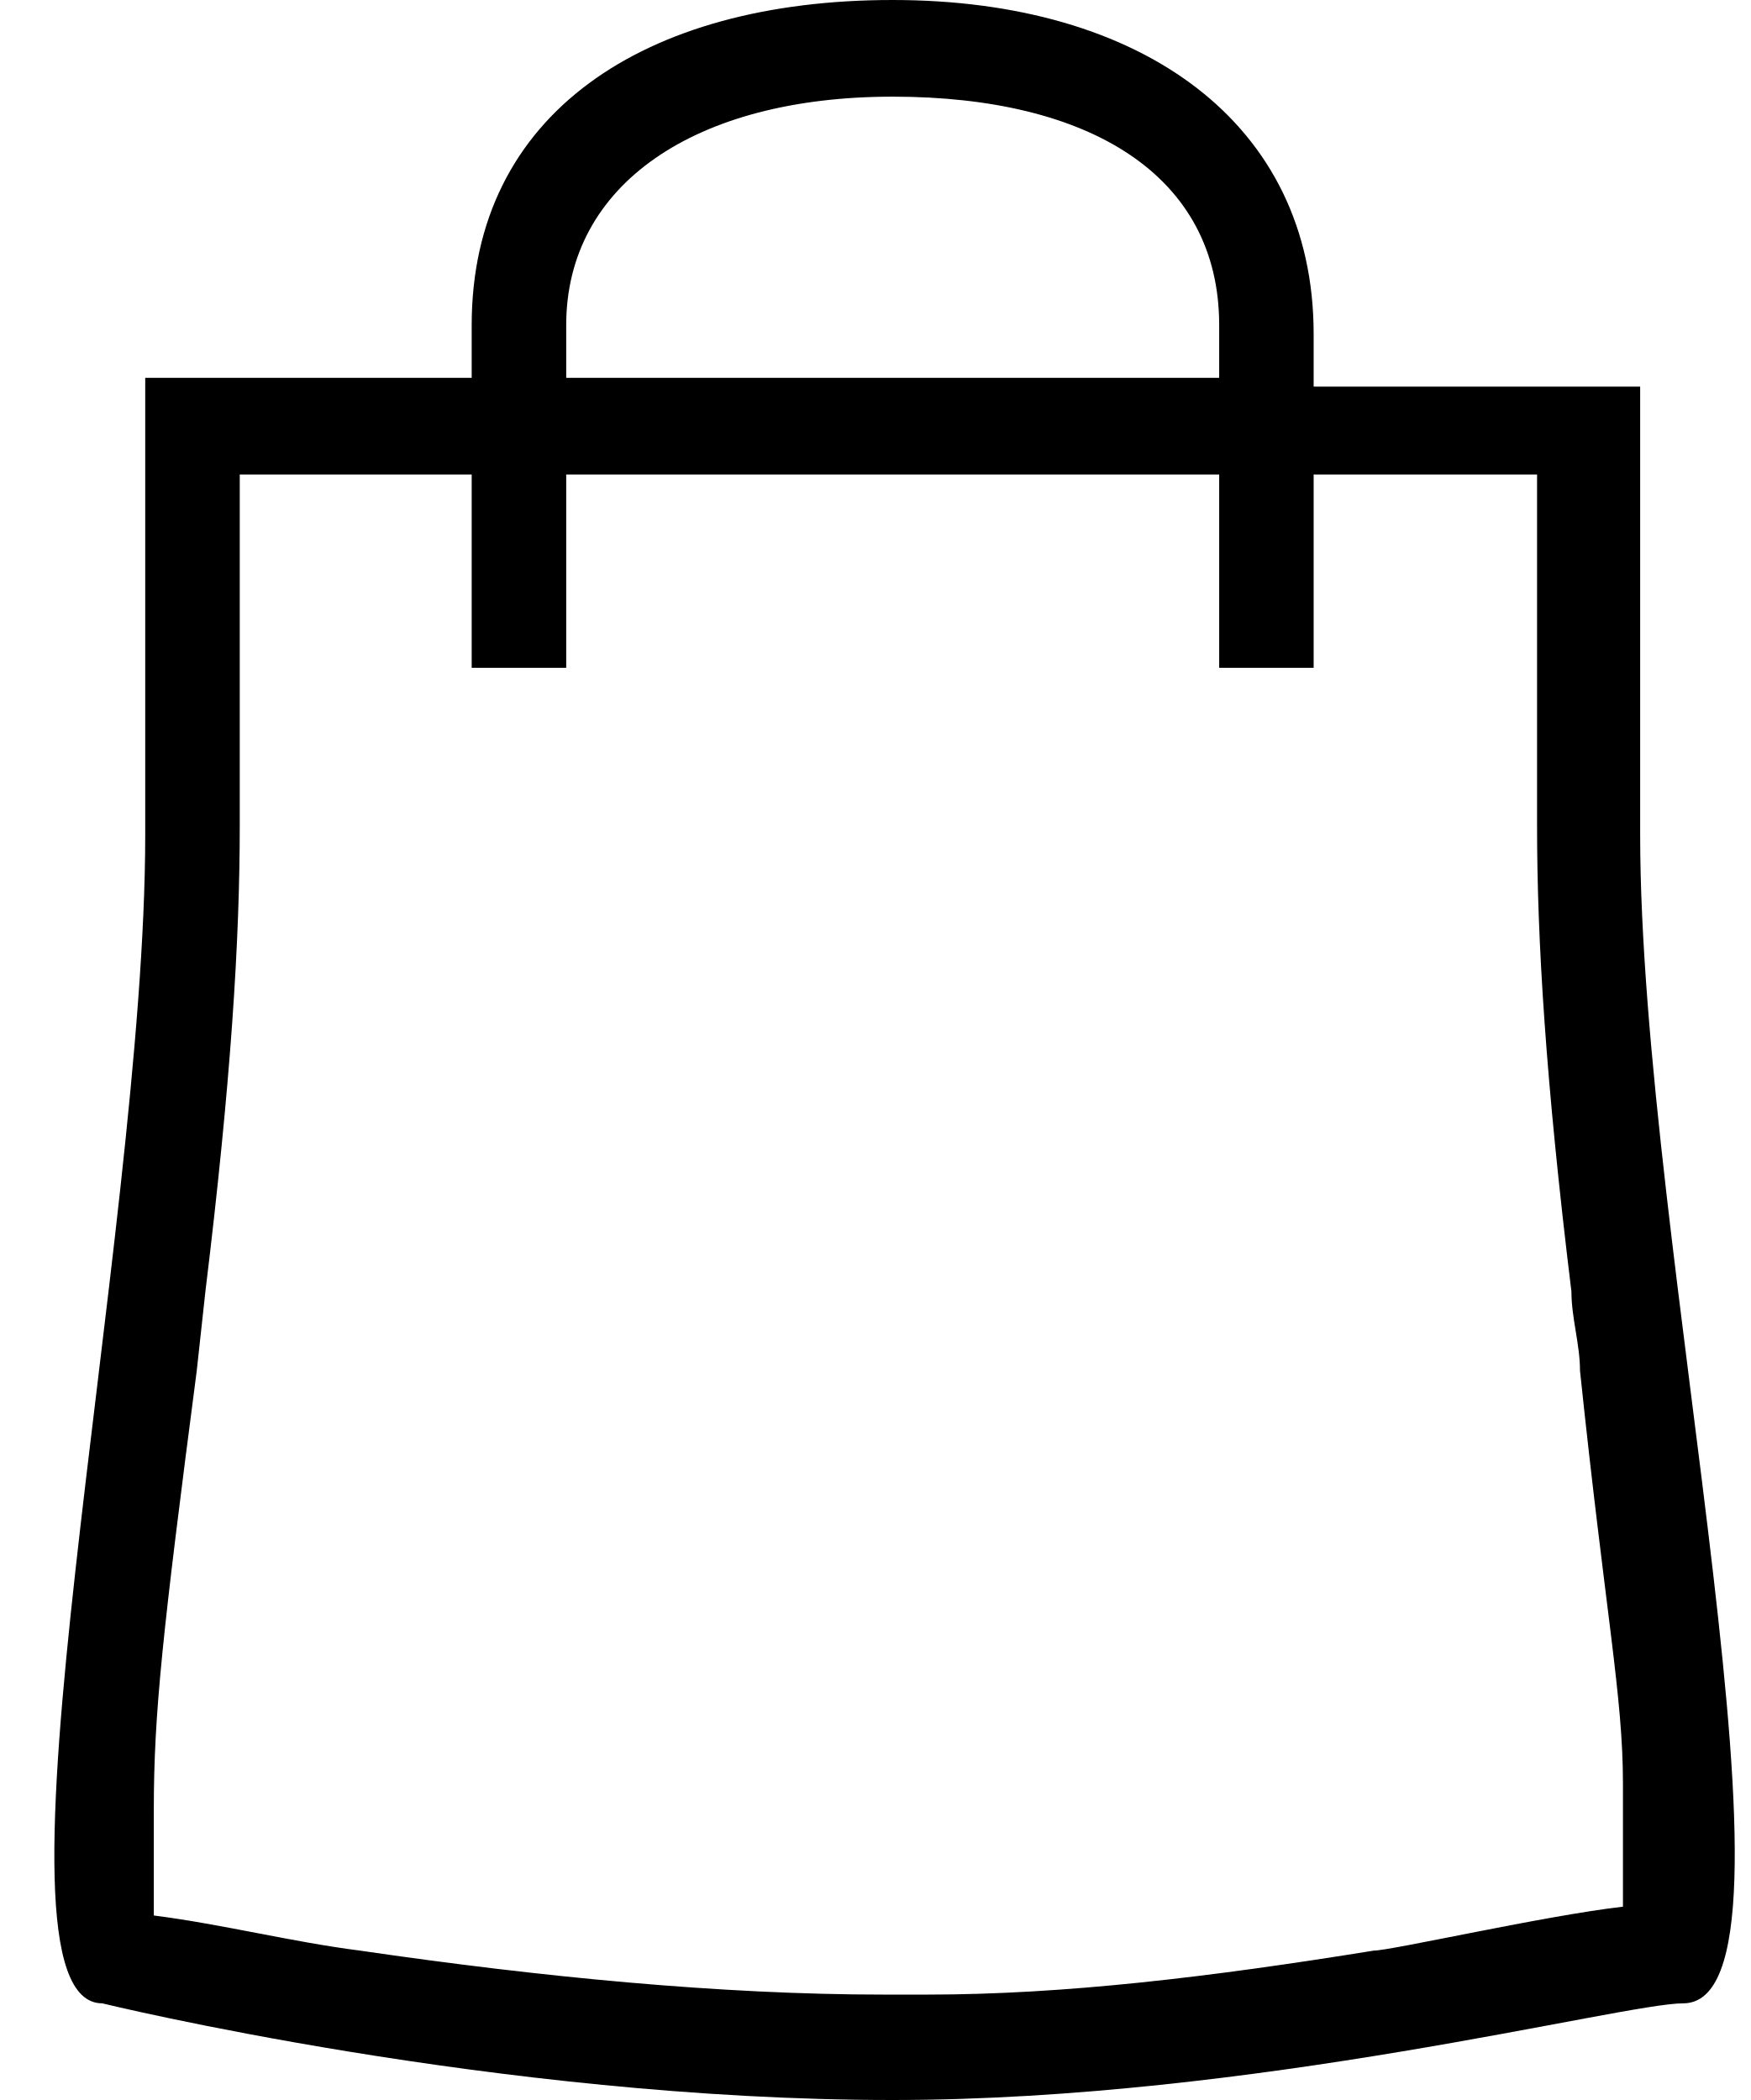
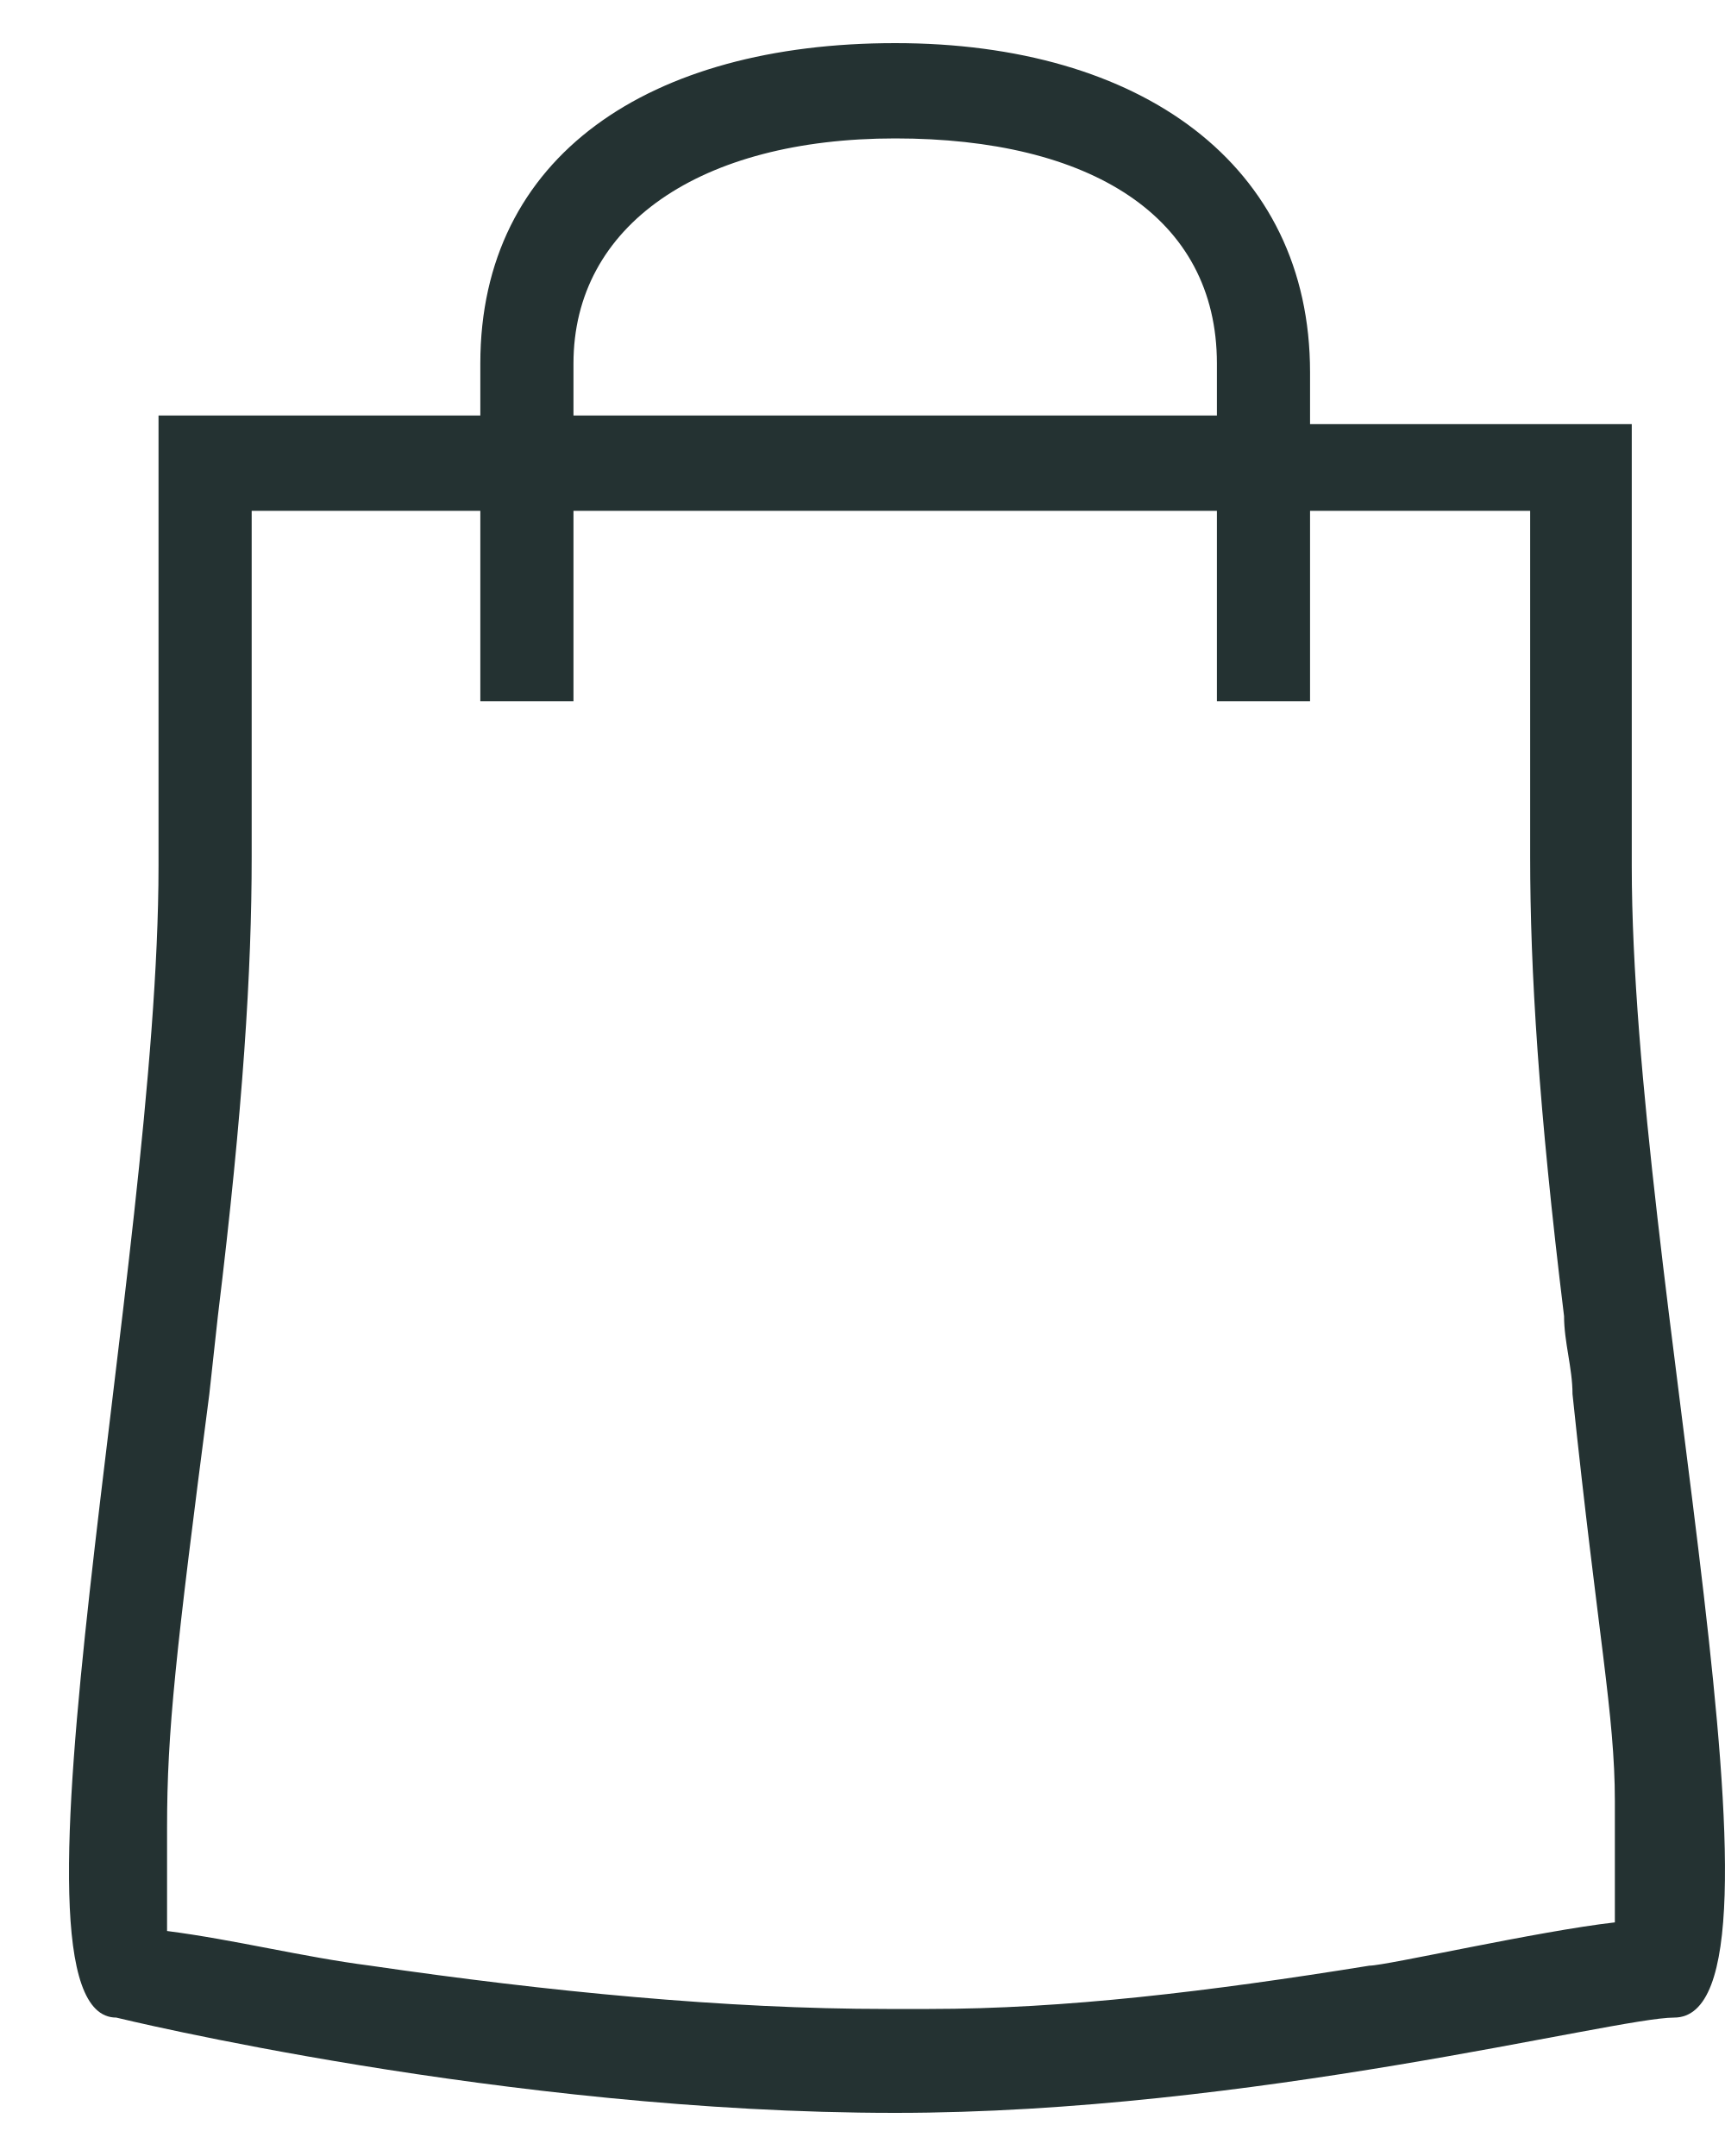
- <svg xmlns="http://www.w3.org/2000/svg" width="30" height="36" viewBox="0 0 30 36" fill="none">
-   <path d="M15.299 0C19.57 0 22.514 2.109 22.514 5.724V6.628H28.11V14.31C28.11 21.389 31.202 34.343 28.846 34.343C27.815 34.343 21.484 36 15.299 36C8.526 36 1.753 34.343 1.753 34.343C-0.456 34.343 2.489 21.238 2.489 14.31V6.477H8.084V5.573C8.084 1.958 11.029 0 15.299 0ZM26.49 8.134H22.514V11.448H20.895V8.134H9.704V11.448H8.084V8.134H4.109V14.159C4.109 16.117 3.961 18.527 3.52 22.142L3.372 23.498C2.783 28.017 2.636 29.372 2.636 31.029V32.837C3.814 32.987 4.992 33.289 6.17 33.439C9.262 33.891 12.354 34.193 15.152 34.193H15.888C18.244 34.193 20.747 33.891 23.545 33.439C23.84 33.439 26.49 32.837 27.815 32.686V30.577C27.815 29.071 27.521 27.715 27.079 23.498C27.079 23.046 26.932 22.594 26.932 22.142C26.49 18.527 26.343 16.117 26.343 14.159V8.134H26.49ZM15.299 1.657C11.913 1.657 9.704 3.163 9.704 5.573V6.477H20.895V5.573C20.895 3.013 18.686 1.657 15.299 1.657Z" fill="black" />
+ <svg xmlns="http://www.w3.org/2000/svg" width="20" height="25" viewBox="0 0 20 25" fill="none">
+   <path d="M10.379 0.5C13.226 0.5 15.189 1.906 15.189 4.316V4.918H18.919V10.04C18.919 14.759 20.98 23.395 19.41 23.395C18.723 23.395 14.502 24.5 10.379 24.5C5.863 24.5 1.348 23.395 1.348 23.395C-0.125 23.395 1.838 14.659 1.838 10.04V4.818H5.569V4.215C5.569 1.805 7.532 0.5 10.379 0.5ZM17.839 5.923H15.189V8.132H14.109V5.923H6.649V8.132H5.569V5.923H2.918V9.939C2.918 11.245 2.82 12.851 2.526 15.261L2.427 16.165C2.035 19.178 1.937 20.082 1.937 21.186V22.391C2.722 22.492 3.507 22.692 4.293 22.793C6.354 23.094 8.415 23.295 10.281 23.295H10.771C12.342 23.295 14.011 23.094 15.876 22.793C16.072 22.793 17.839 22.391 18.723 22.291V20.885C18.723 19.881 18.526 18.977 18.232 16.165C18.232 15.864 18.134 15.563 18.134 15.261C17.839 12.851 17.741 11.245 17.741 9.939V5.923H17.839ZM10.379 1.605C8.121 1.605 6.649 2.609 6.649 4.215V4.818H14.109V4.215C14.109 2.508 12.637 1.605 10.379 1.605Z" fill="#243232" />
</svg>
